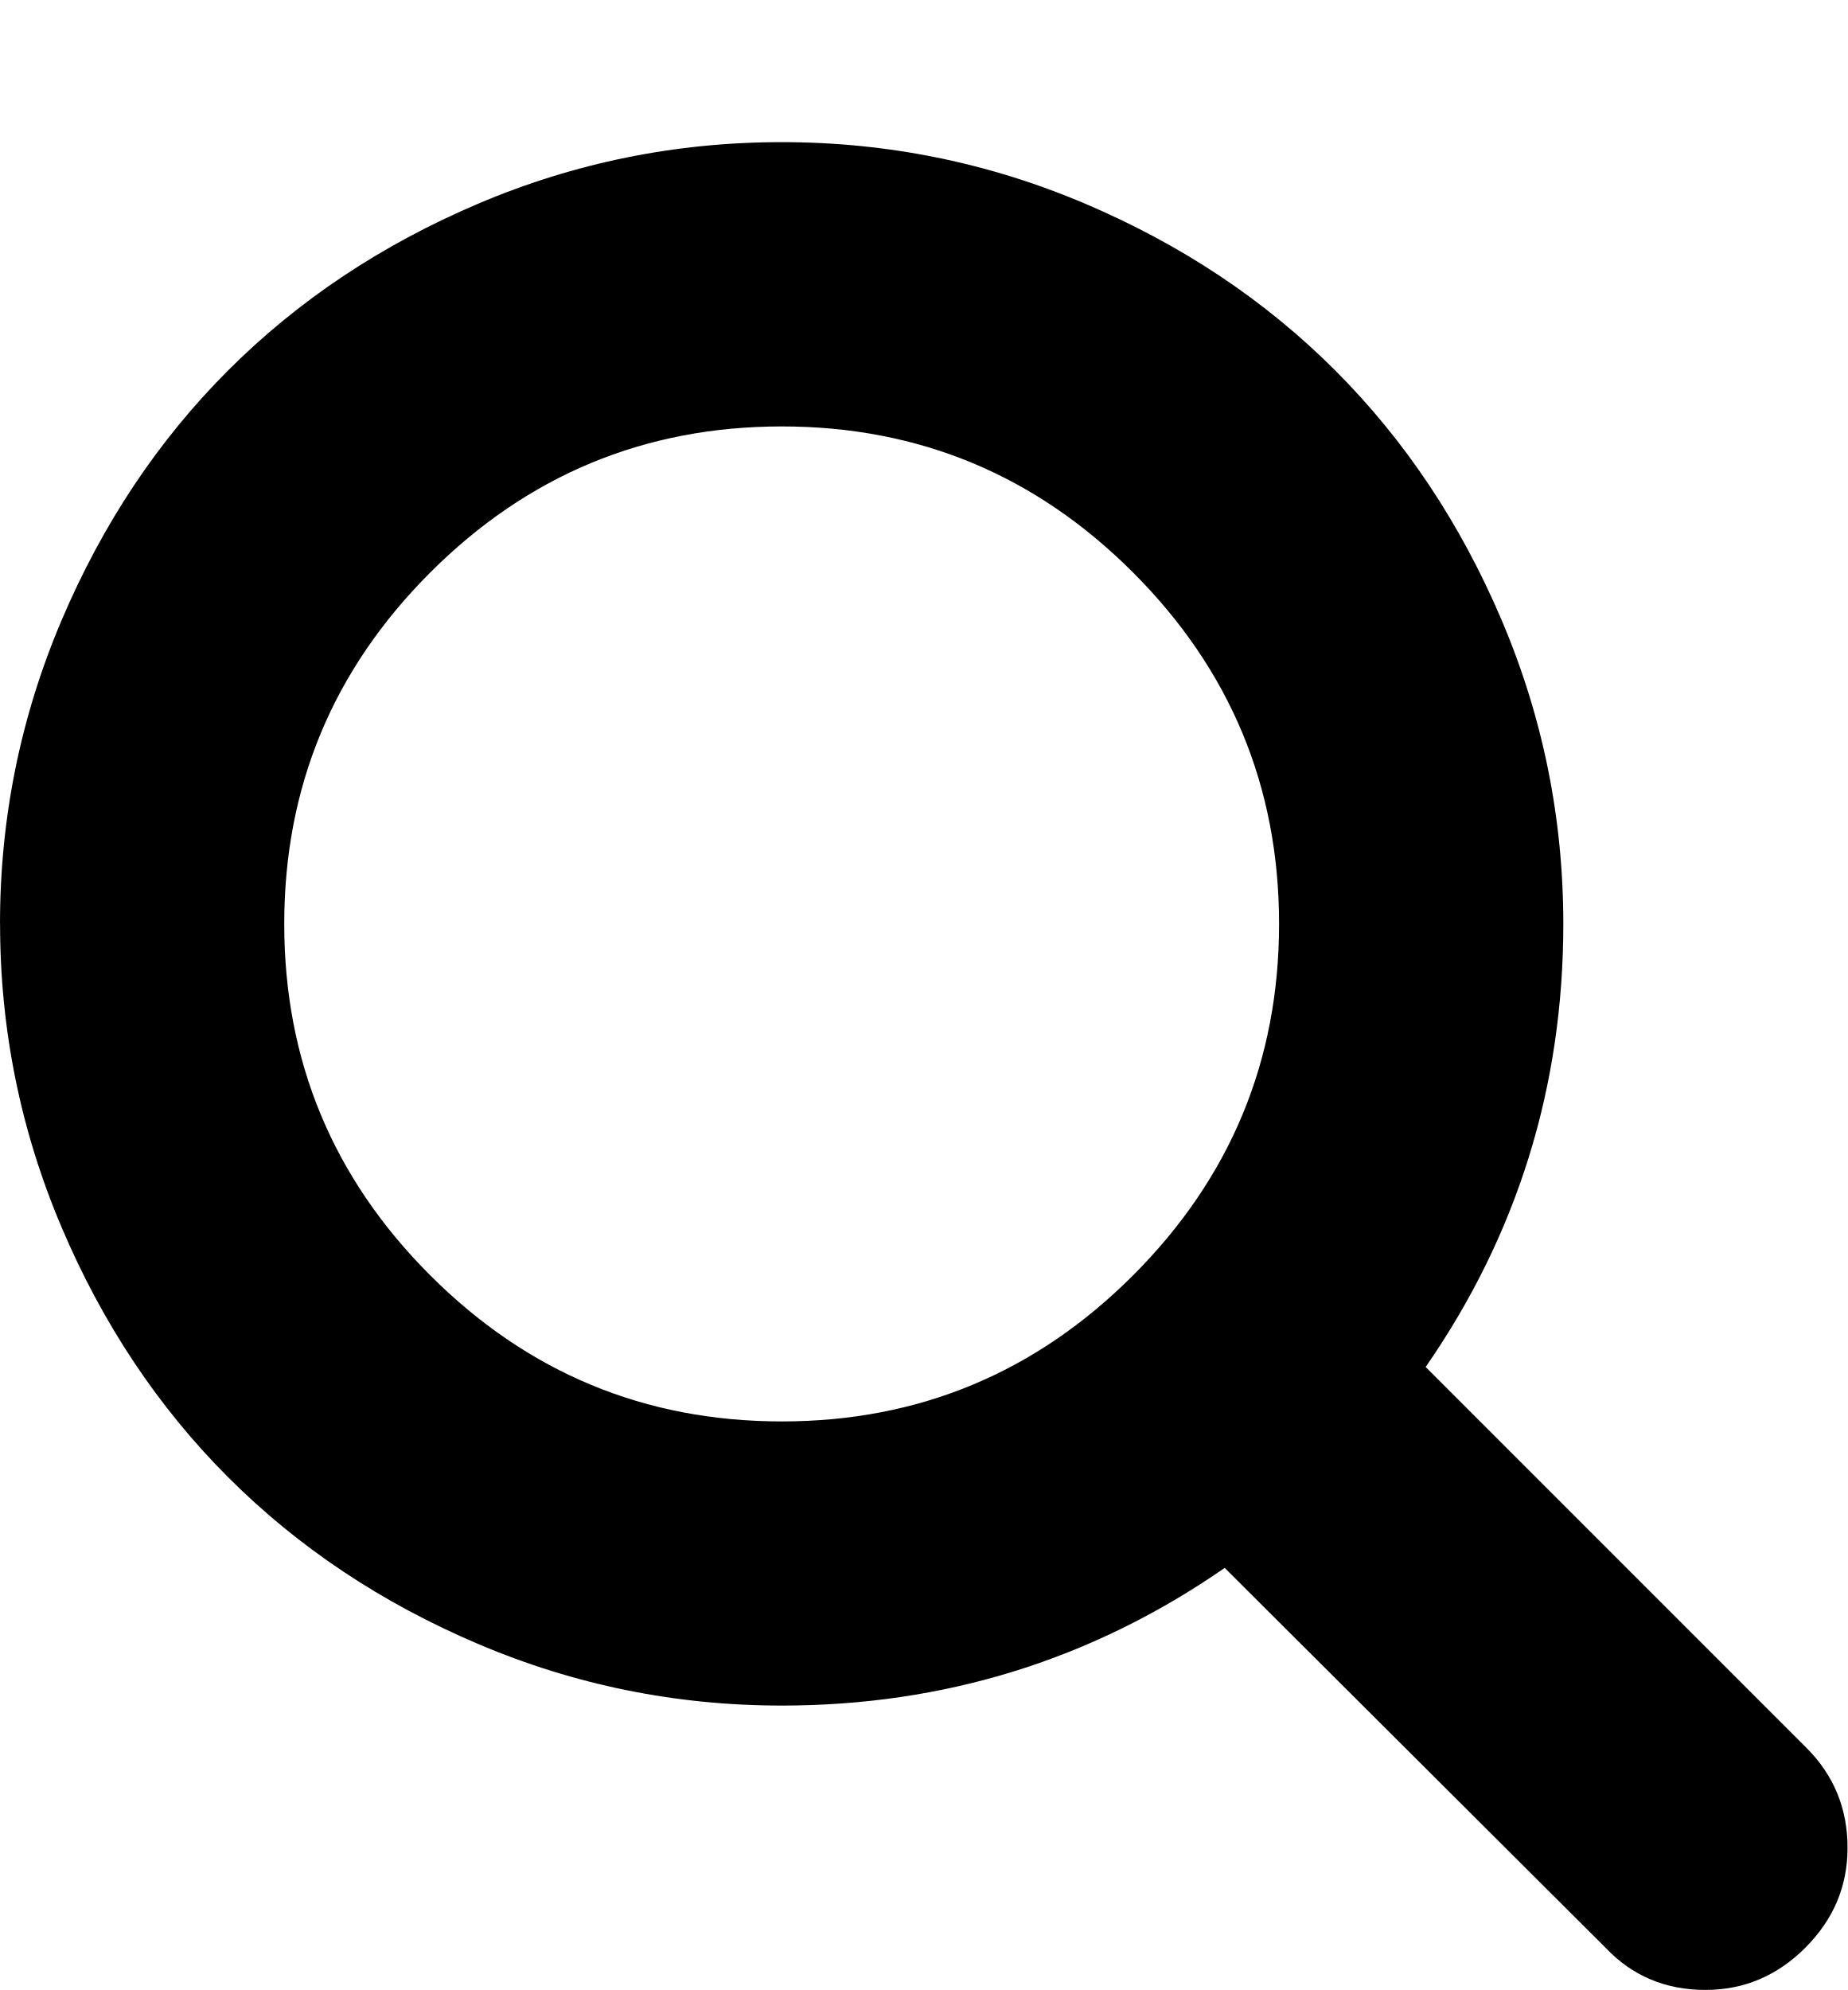
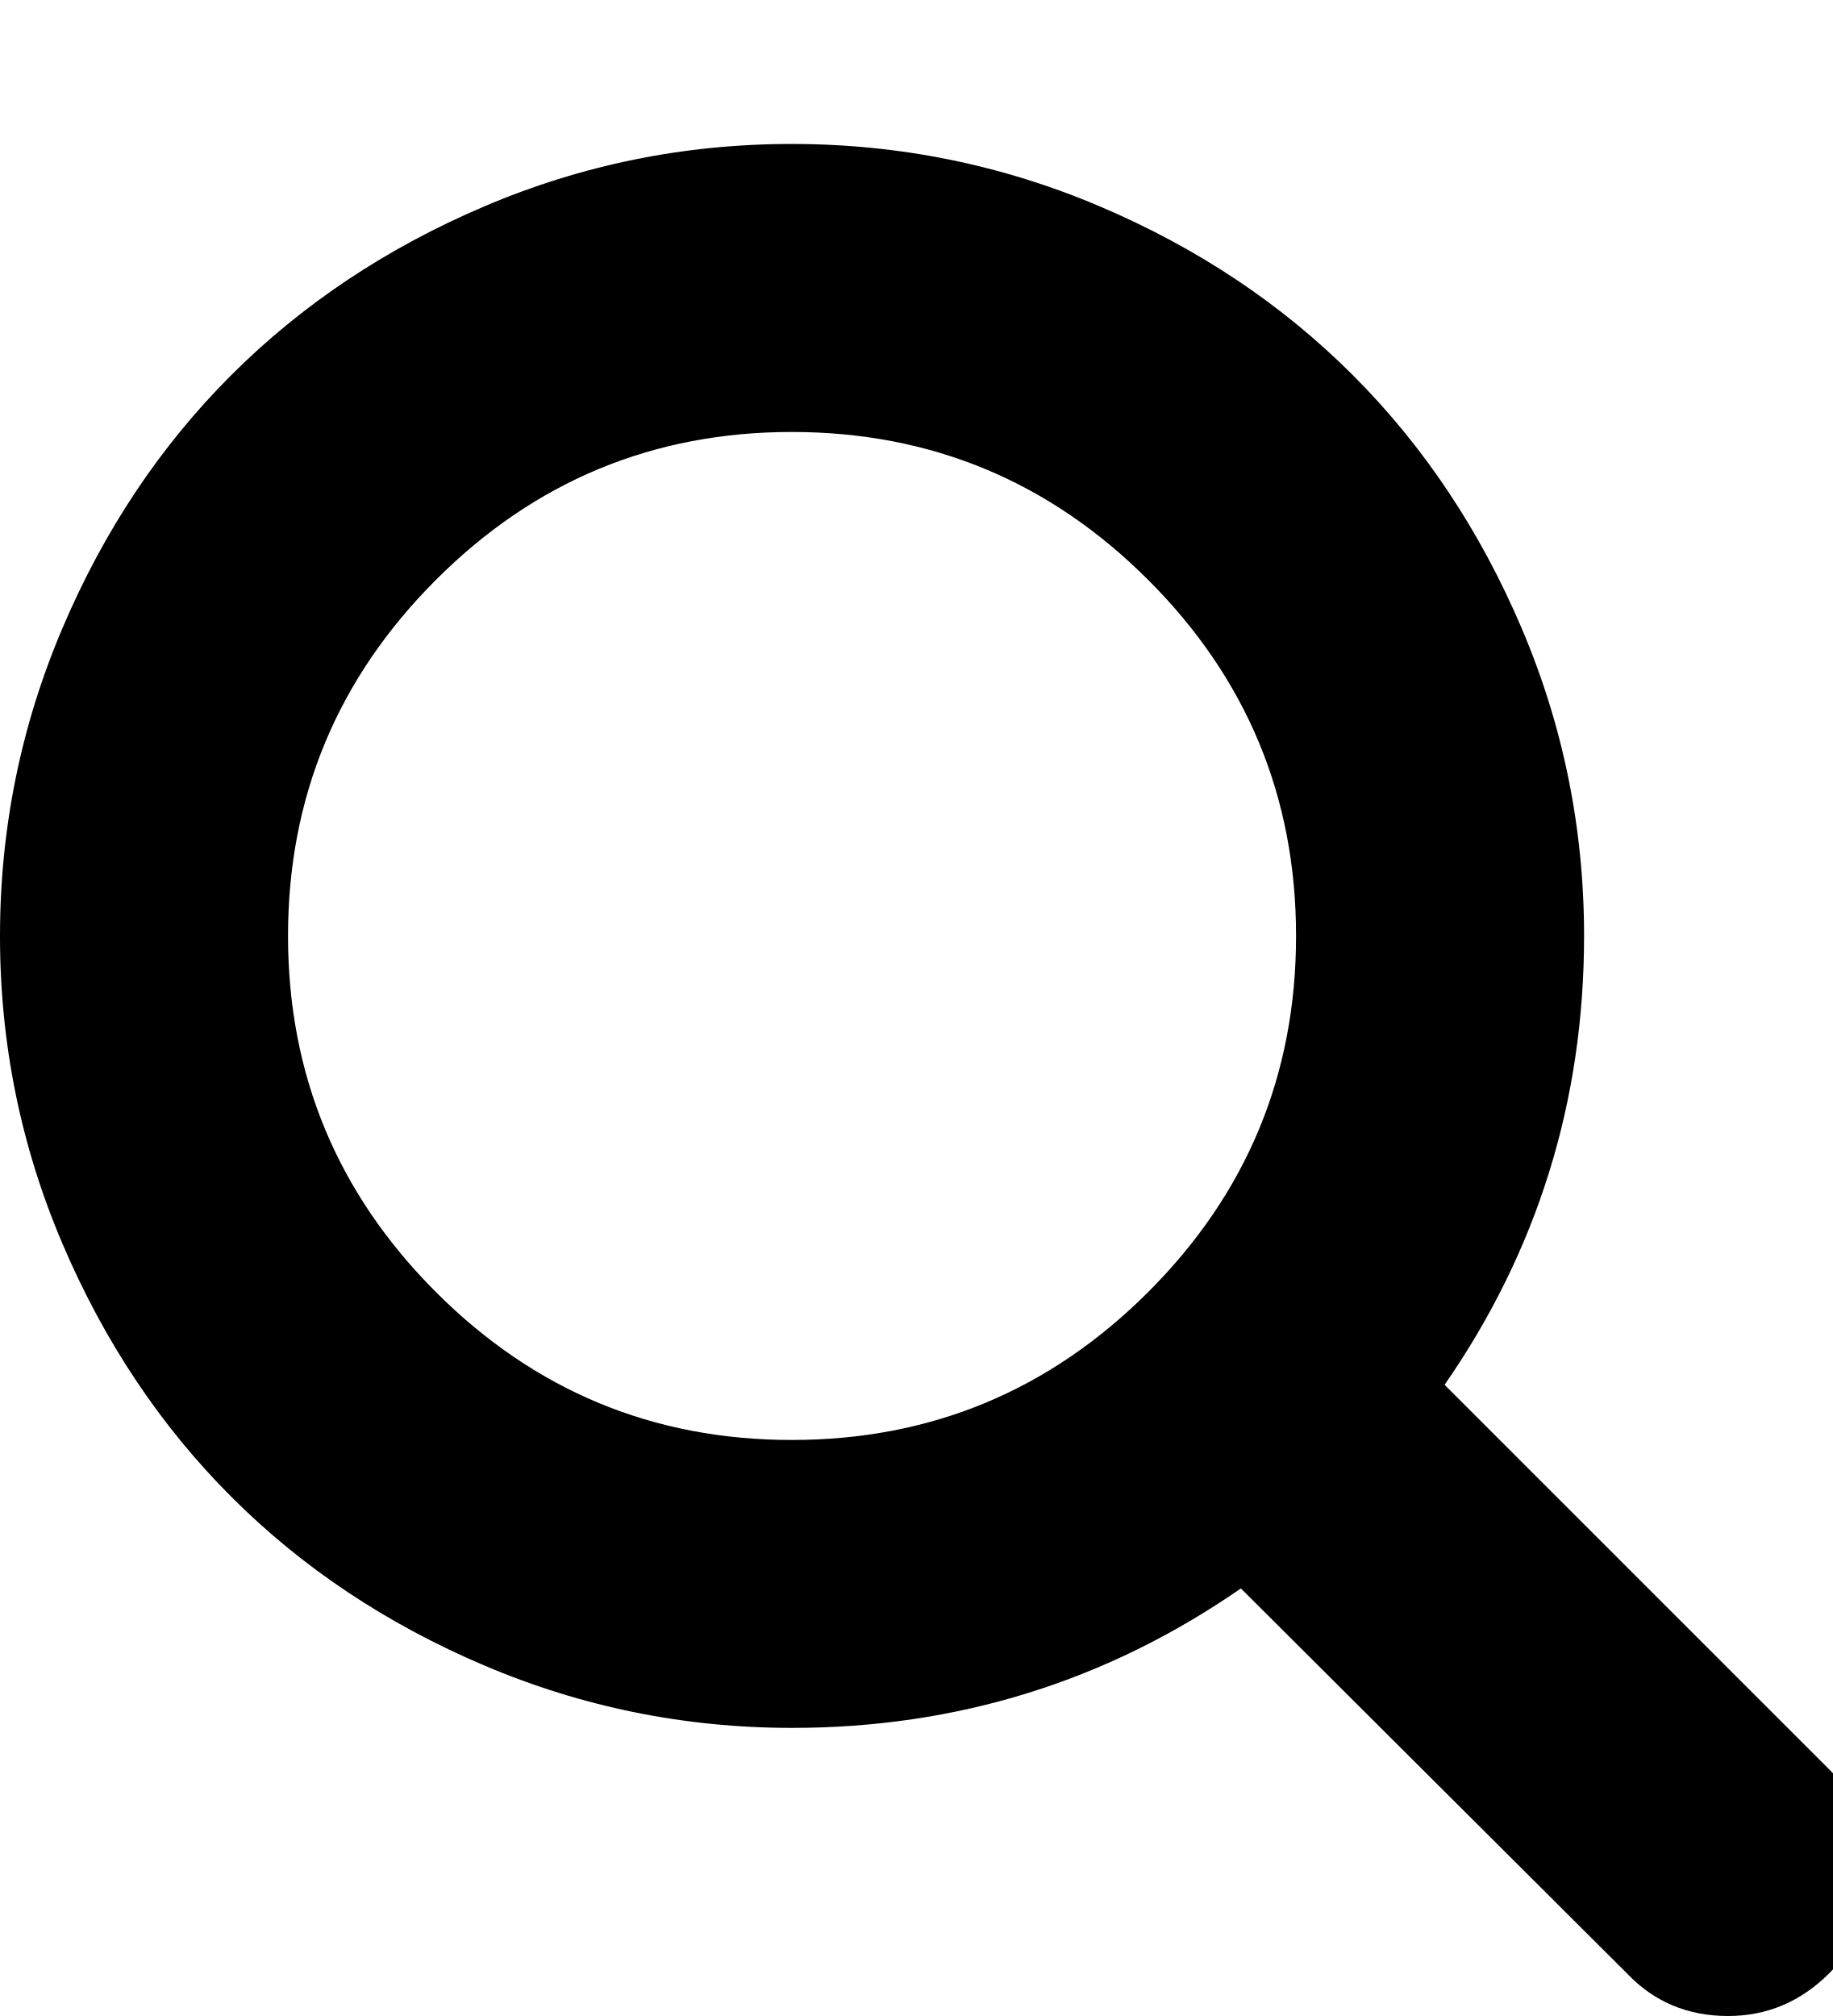
- <svg xmlns="http://www.w3.org/2000/svg" version="1.1" width="26" height="28" viewBox="0 0 26 28">
-   <path d="M0 13q0-2.234 0.867-4.273t2.344-3.516 3.516-2.344 4.273-0.867 4.273 0.867 3.516 2.344 2.344 3.516 0.867 4.273q0 3.437-1.937 6.234l5.359 5.359q0.578 0.578 0.578 1.406 0 0.812-0.594 1.406t-1.406 0.594q-0.844 0-1.406-0.594l-5.359-5.344q-2.797 1.937-6.234 1.937-2.234 0-4.273-0.867t-3.516-2.344-2.344-3.516-0.867-4.273zM4 13q0 2.891 2.055 4.945t4.945 2.055 4.945-2.055 2.055-4.945-2.055-4.945-4.945-2.055-4.945 2.055-2.055 4.945z" fill="#000000" />
+ <svg xmlns="http://www.w3.org/2000/svg" version="1.1" width="20" height="22" viewBox="0 0 20 22">
+   <path d="M0 10.214q0-1.756 0.681-3.358t1.842-2.762 2.762-1.842 3.358-0.681 3.358 0.681 2.762 1.842 1.842 2.762 0.681 3.358q0 2.701-1.522 4.898l4.211 4.211q0.454 0.454 0.454 1.105 0 0.638-0.467 1.105t-1.105 0.467q-0.663 0-1.105-0.467l-4.211-4.199q-2.198 1.522-4.898 1.522-1.756 0-3.358-0.681t-2.762-1.842-1.842-2.762-0.681-3.358zM3.143 10.214q0 2.271 1.614 3.886t3.886 1.614 3.886-1.614 1.614-3.886-1.614-3.886-3.886-1.614-3.886 1.614-1.614 3.886z" fill="#000000" />
</svg>
